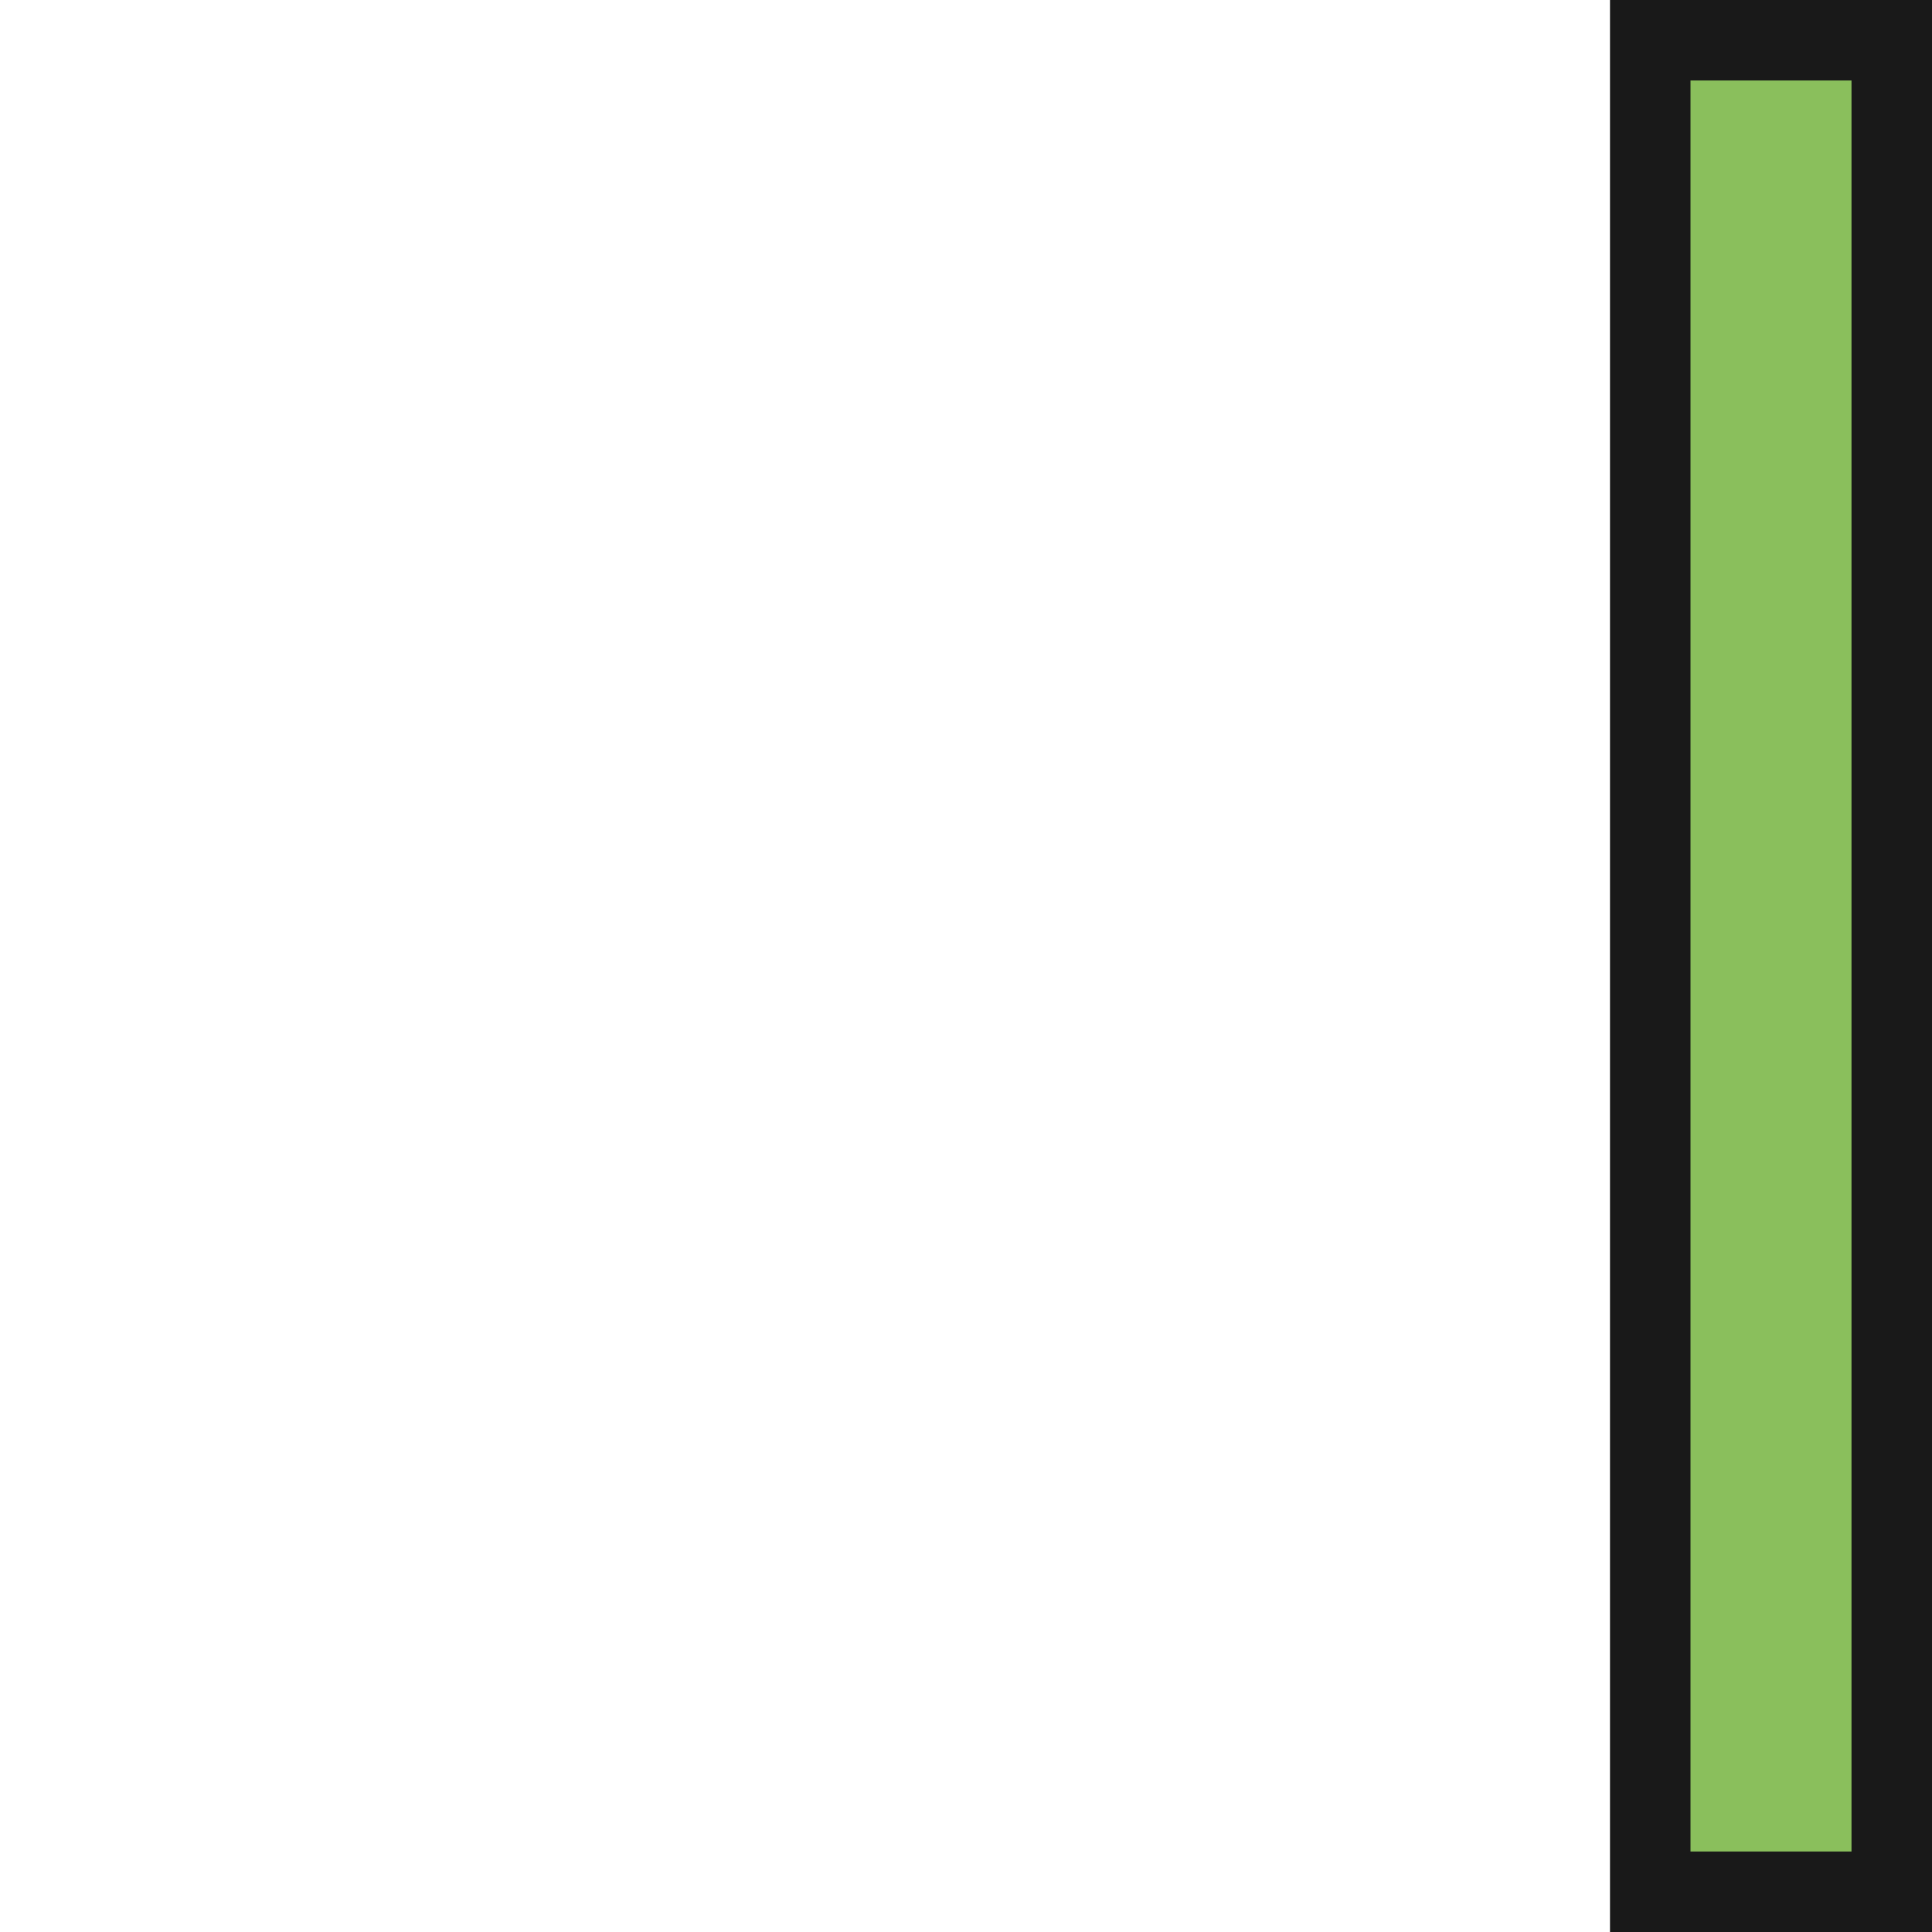
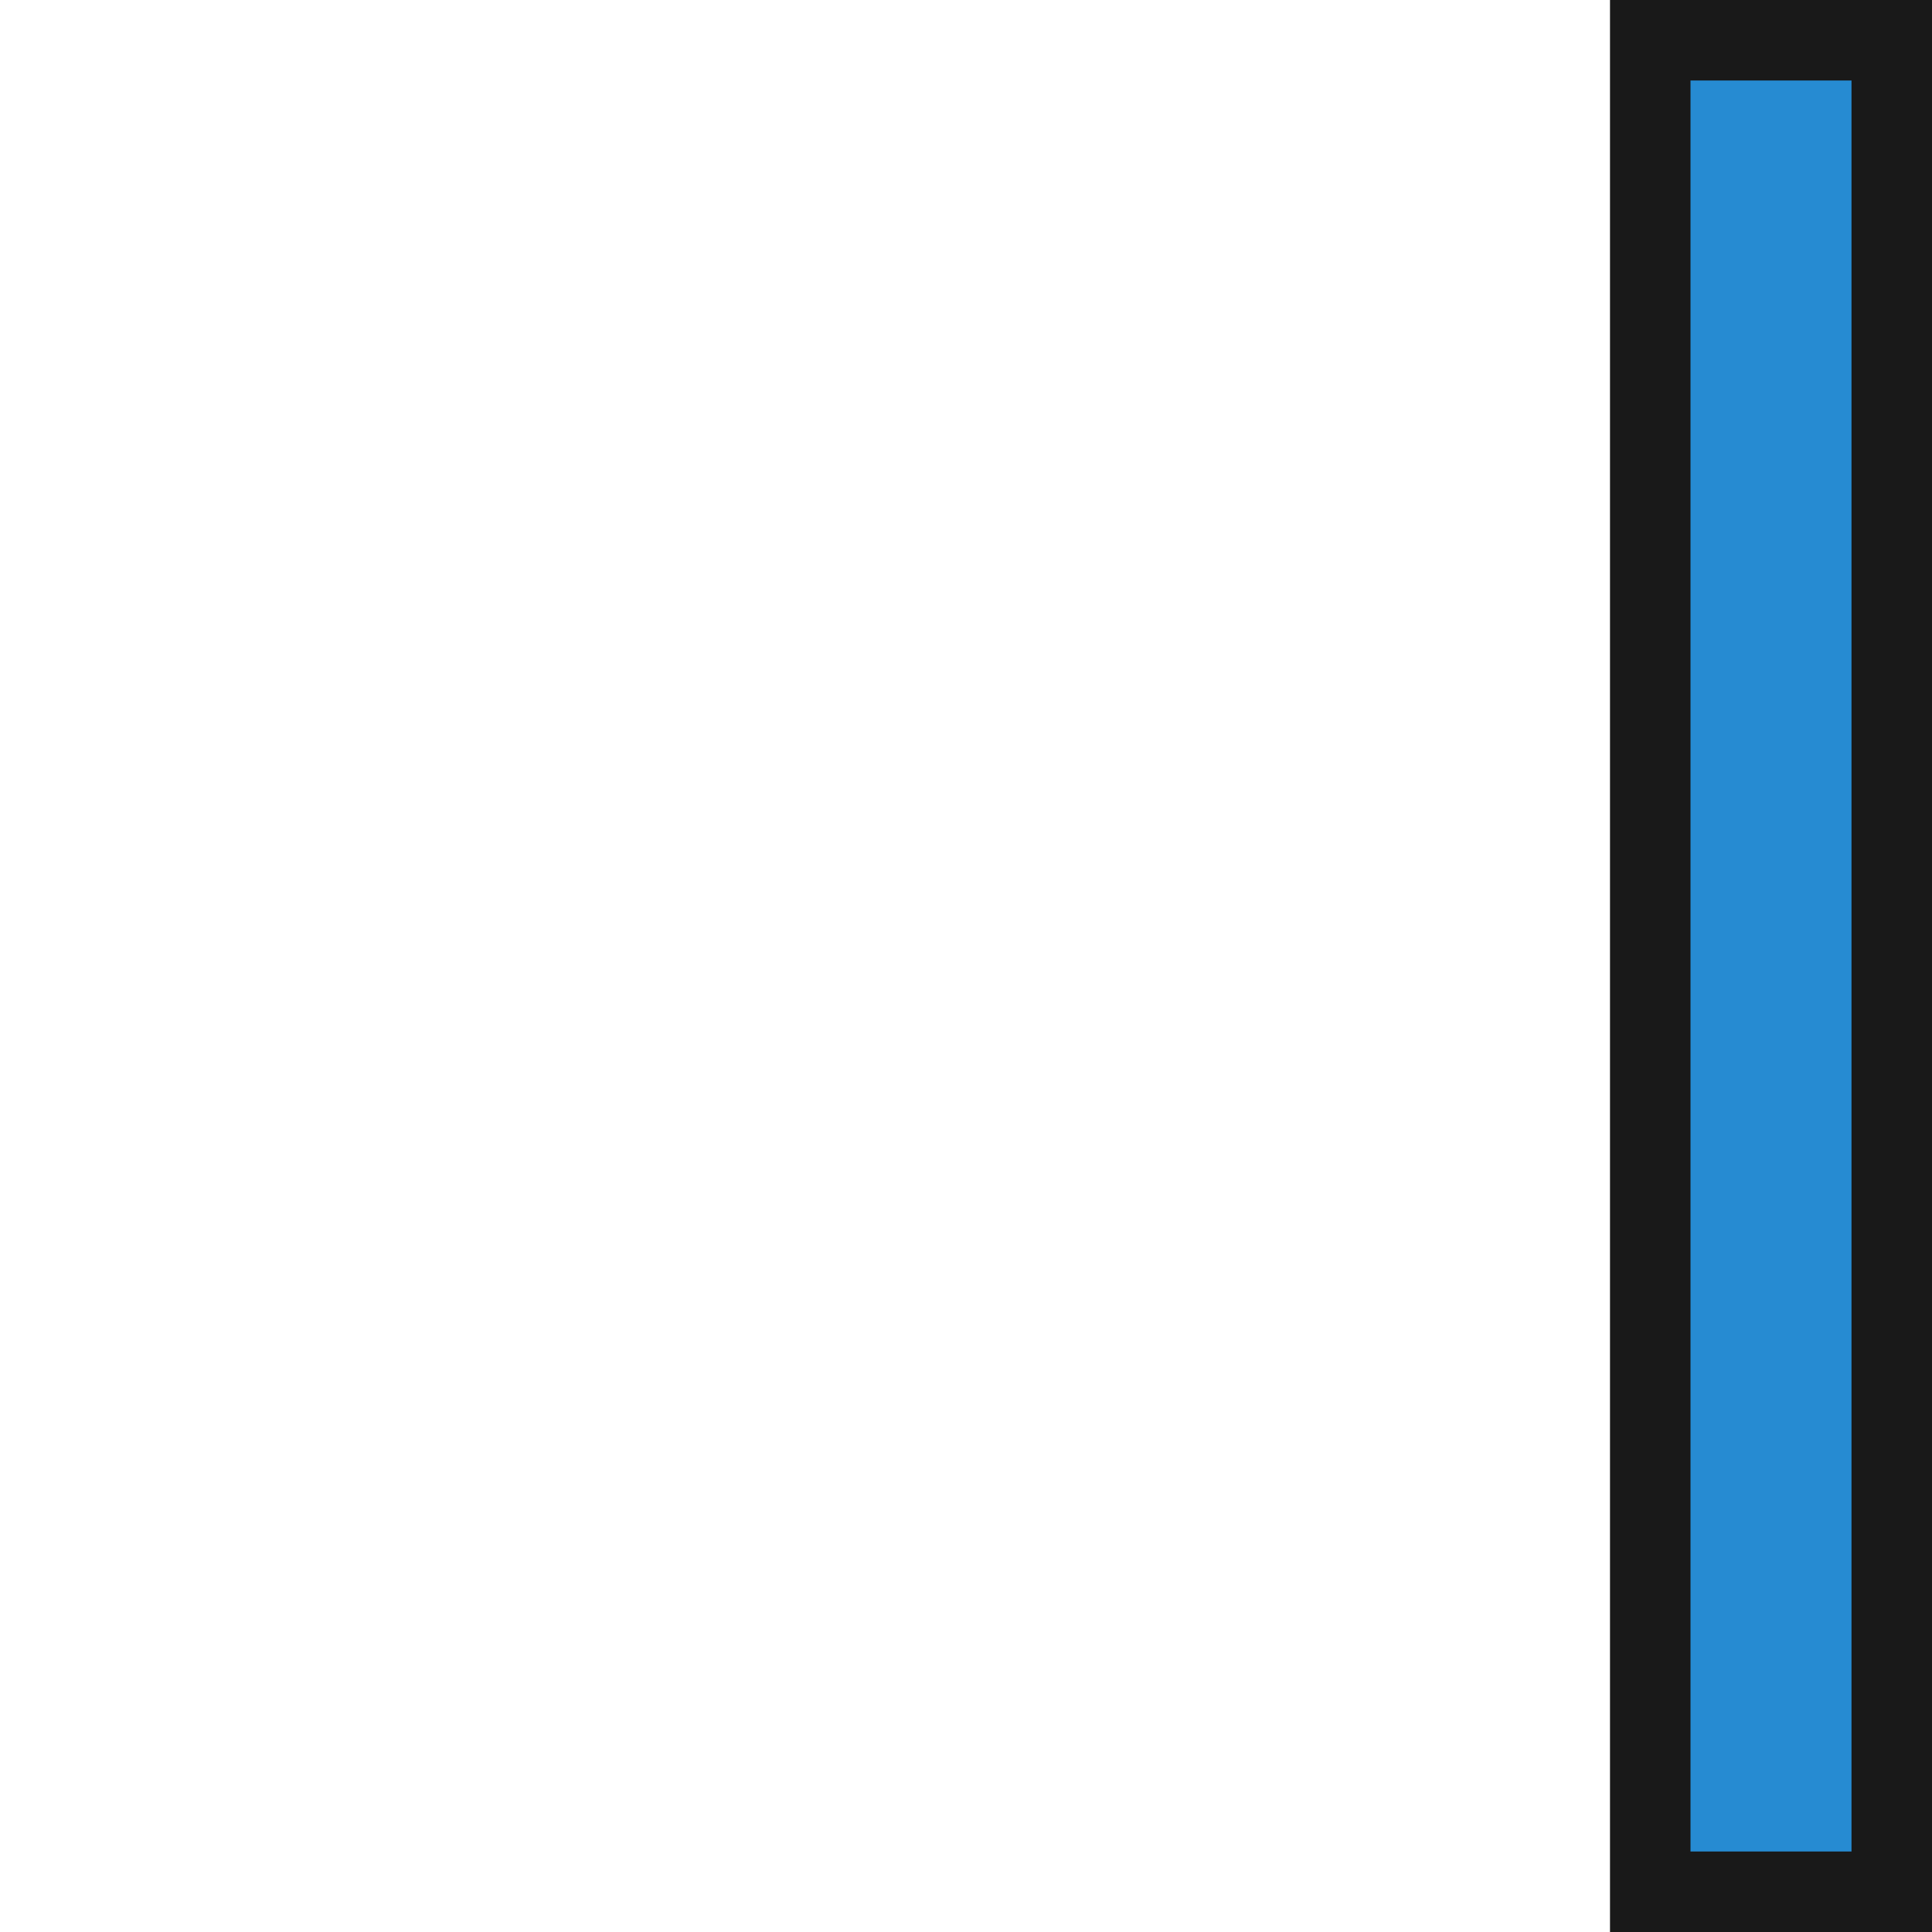
<svg xmlns="http://www.w3.org/2000/svg" width="24" height="24" id="svg11300" version="1.0" style="display:inline;enable-background:new">
  <defs id="defs3" />
  <g style="display:inline" id="layer1" transform="translate(0,-276)">
    <rect style="opacity:0.9;fill:#000000;fill-opacity:1;stroke:none" id="rect4366" width="4" height="24" x="-24" y="-300" transform="scale(-1,-1)" />
-     <rect style="fill:#8abf5c;fill-opacity:1" id="rect2997" width="2" height="22" x="21" y="277" />
+     <rect style="fill:#268bd2;fill-opacity:1" id="rect2997" width="2" height="22" x="21" y="277" />
  </g>
</svg>
